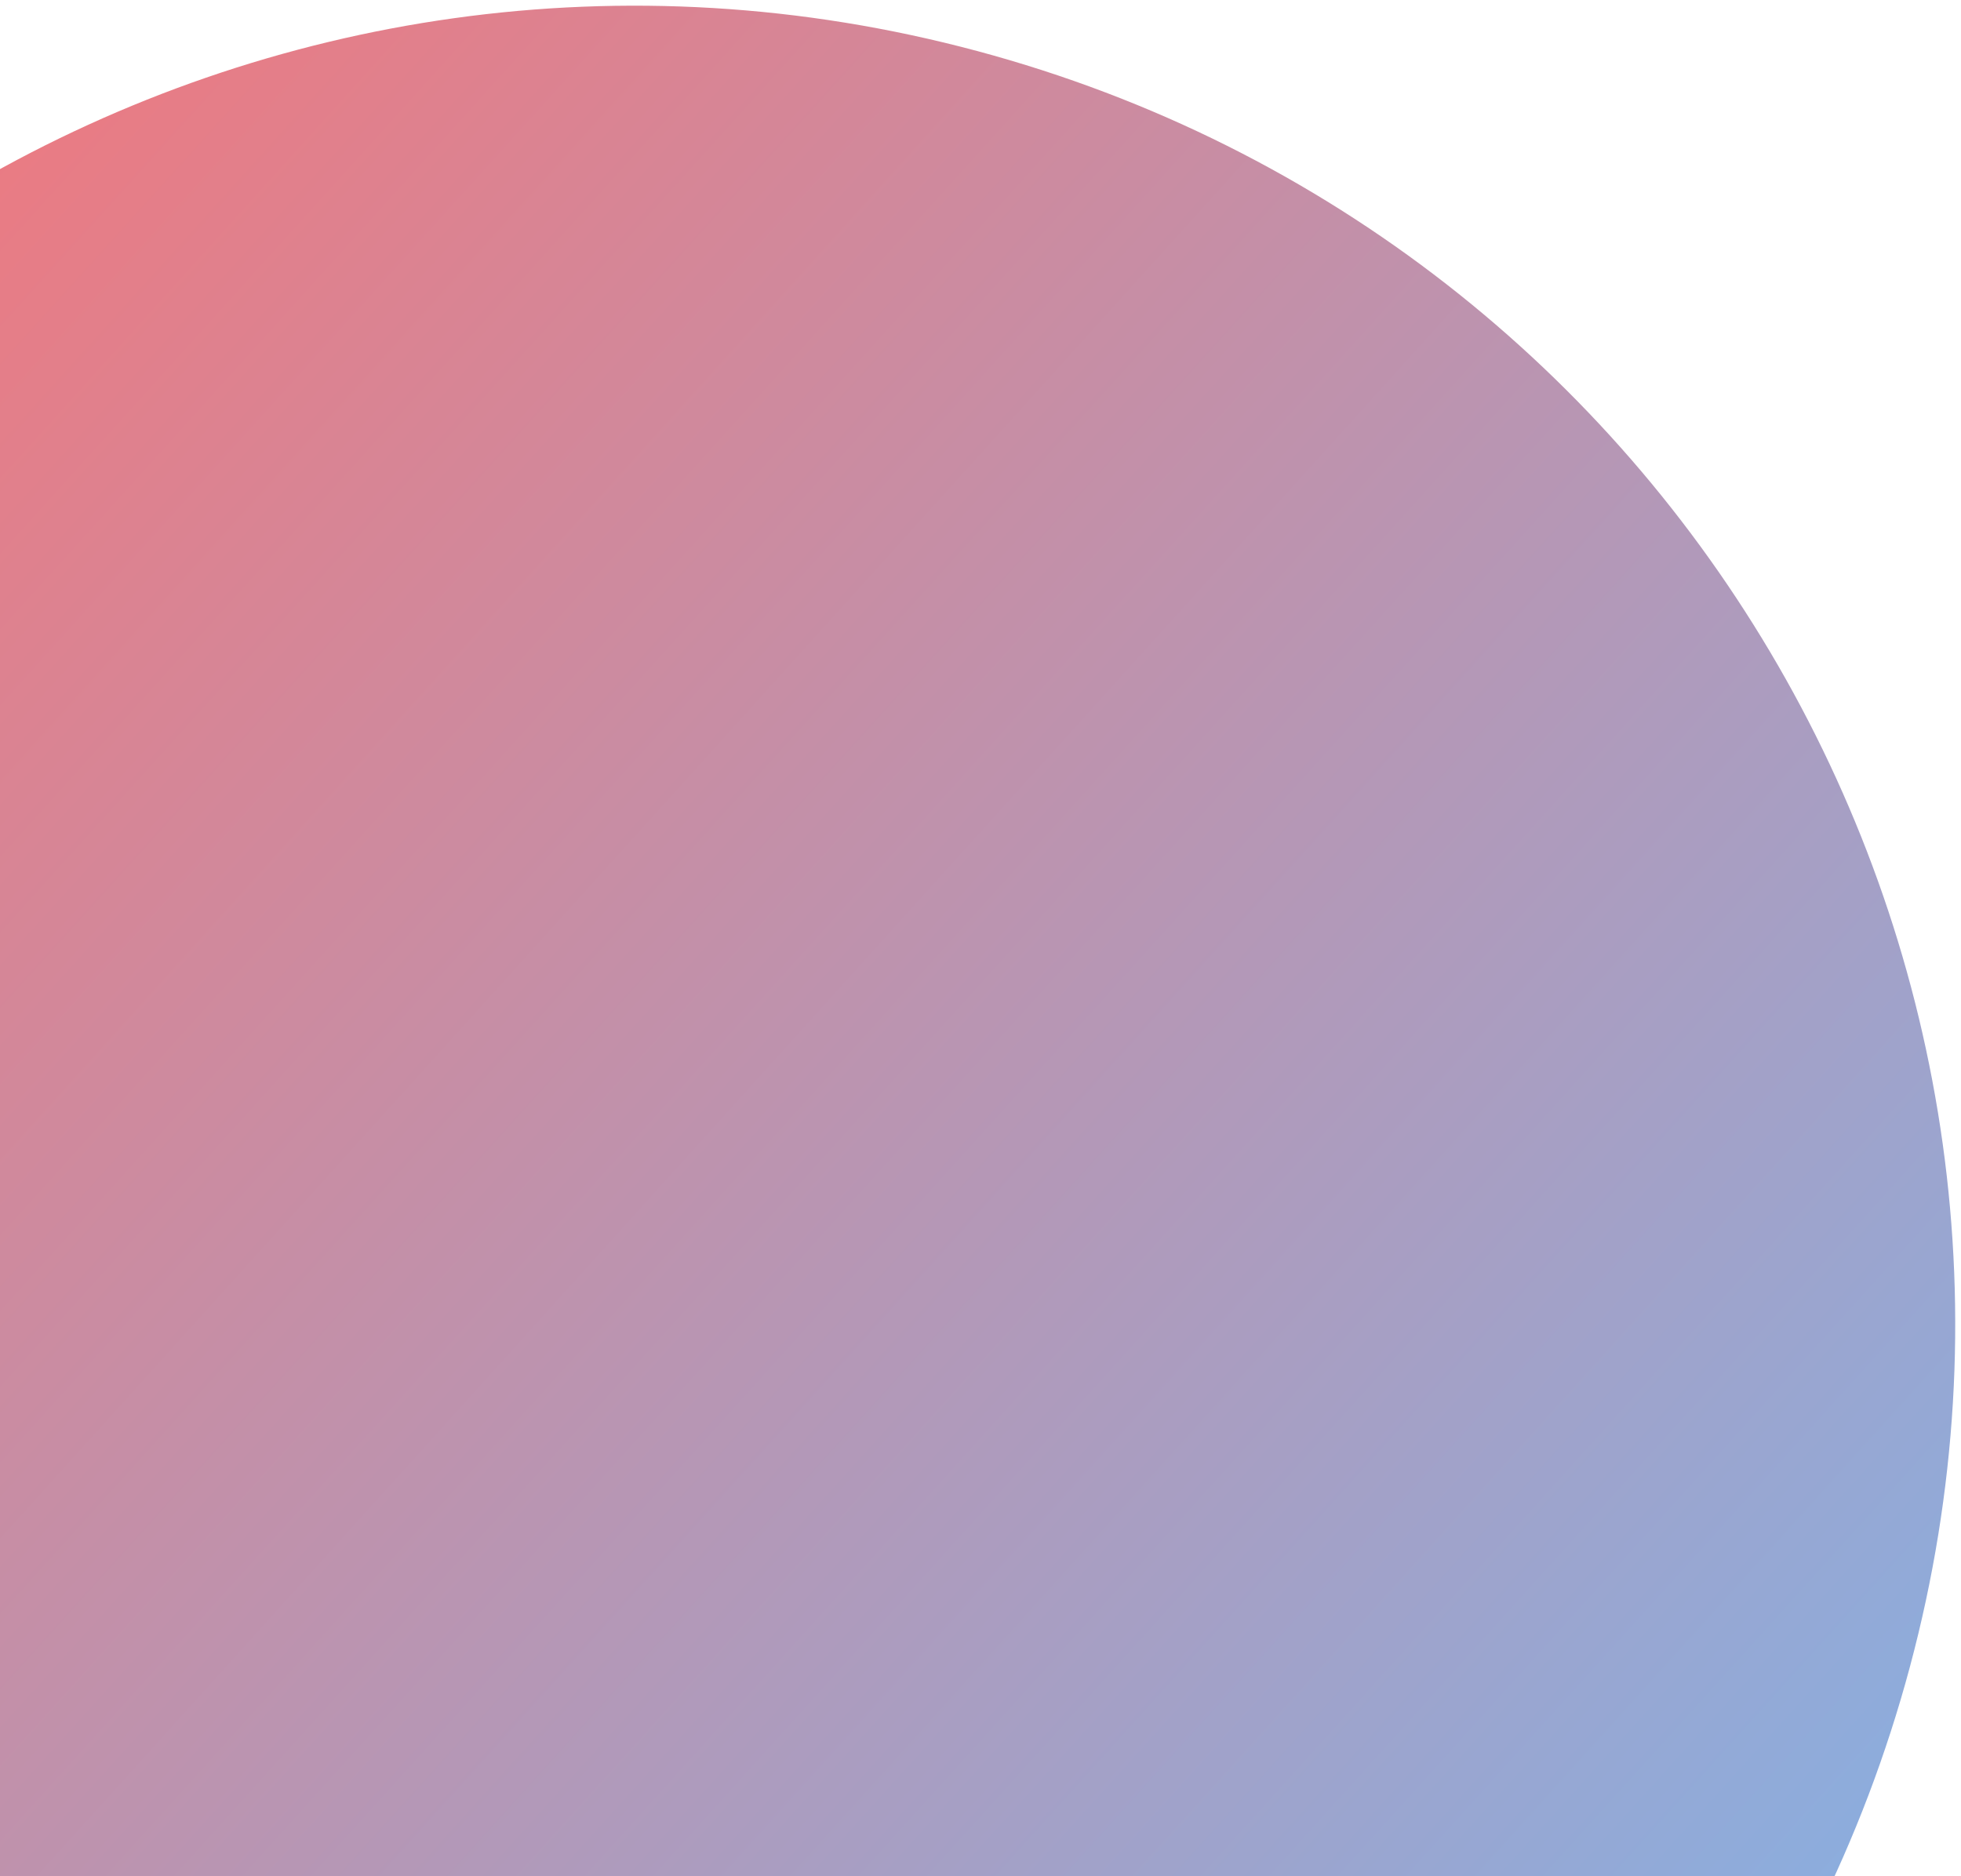
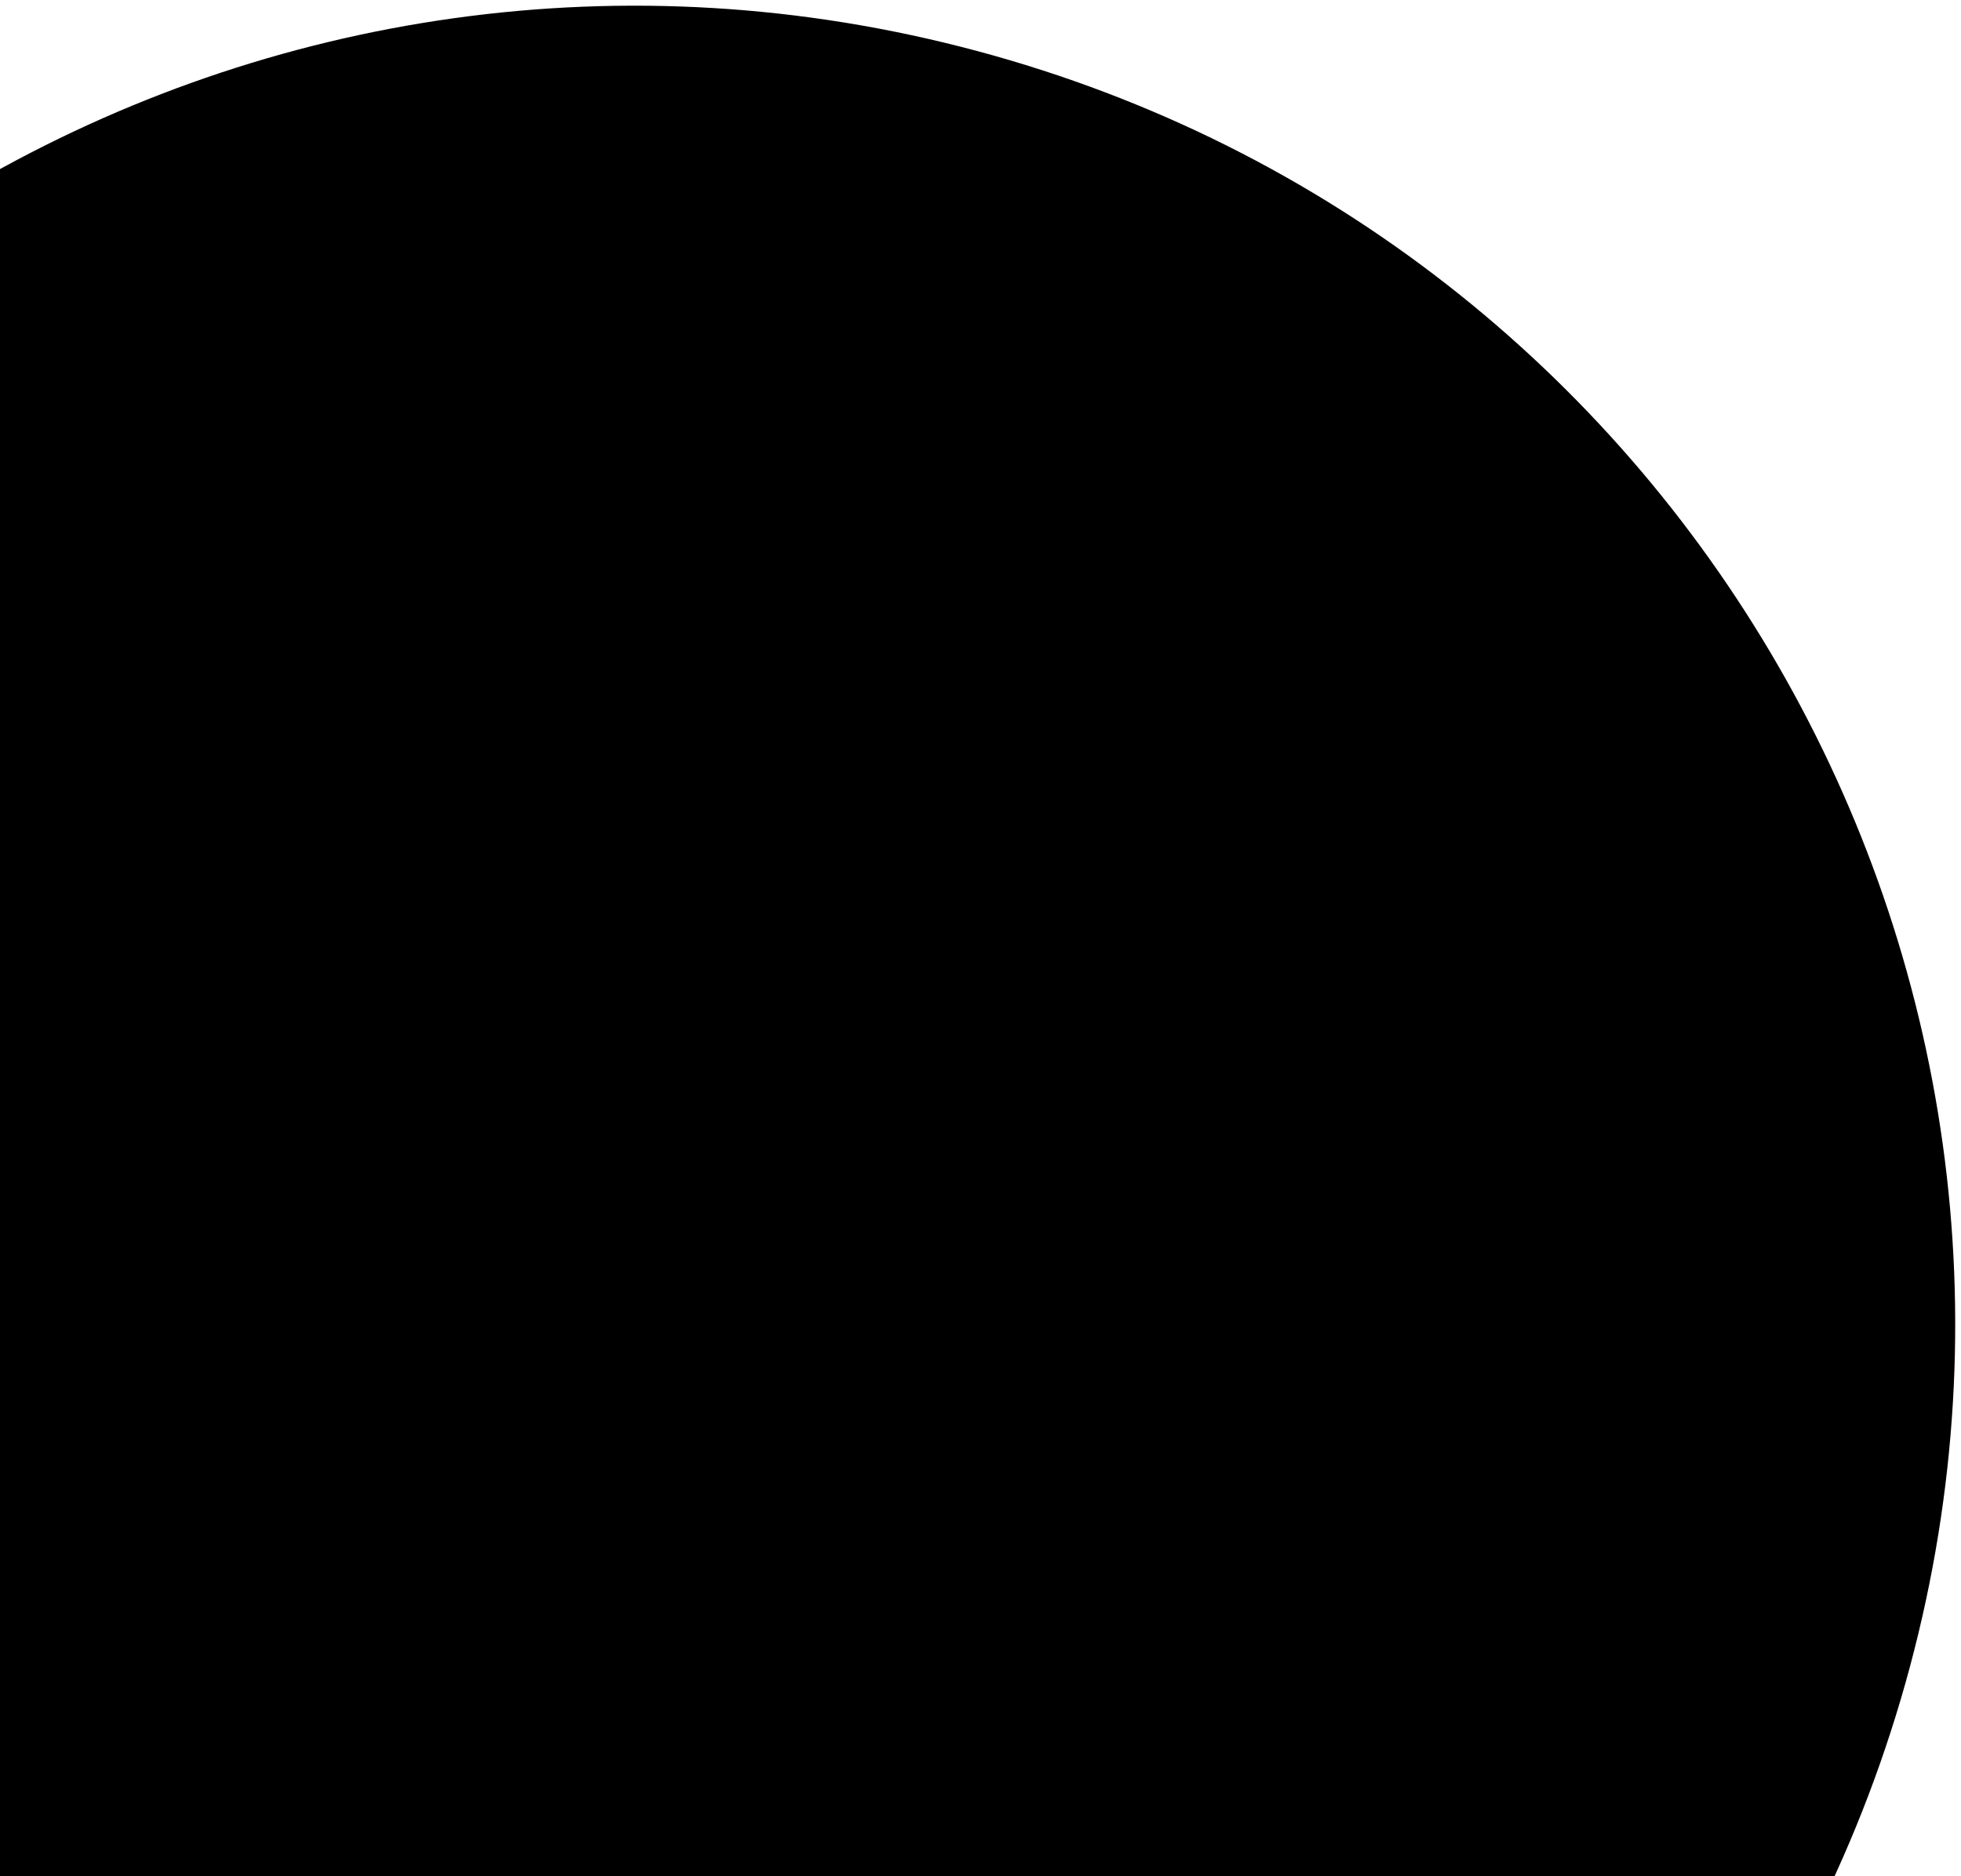
<svg xmlns="http://www.w3.org/2000/svg" width="162" height="155" viewBox="0 0 162 155" fill="none">
  <circle cx="52.496" cy="109.497" r="109" transform="rotate(15 52.4965 109.497)" fill="url(#paint0_linear_217_2392)" />
  <defs>
    <linearGradient id="paint0_linear_217_2392" x1="-56.504" y1="0.497" x2="406.497" y2="237.497" gradientUnits="userSpaceOnUse">
-       <stop stop-color="#FD7171" />
-       <stop offset="0.5" stop-color="#88AFE1" />
-       <stop offset="1" stop-color="#FBBC04" />
+       <stop stopColor="#FD7171" />
+       <stop offset="0.5" stopColor="#88AFE1" />
+       <stop offset="1" stopColor="#FBBC04" />
    </linearGradient>
  </defs>
</svg>
